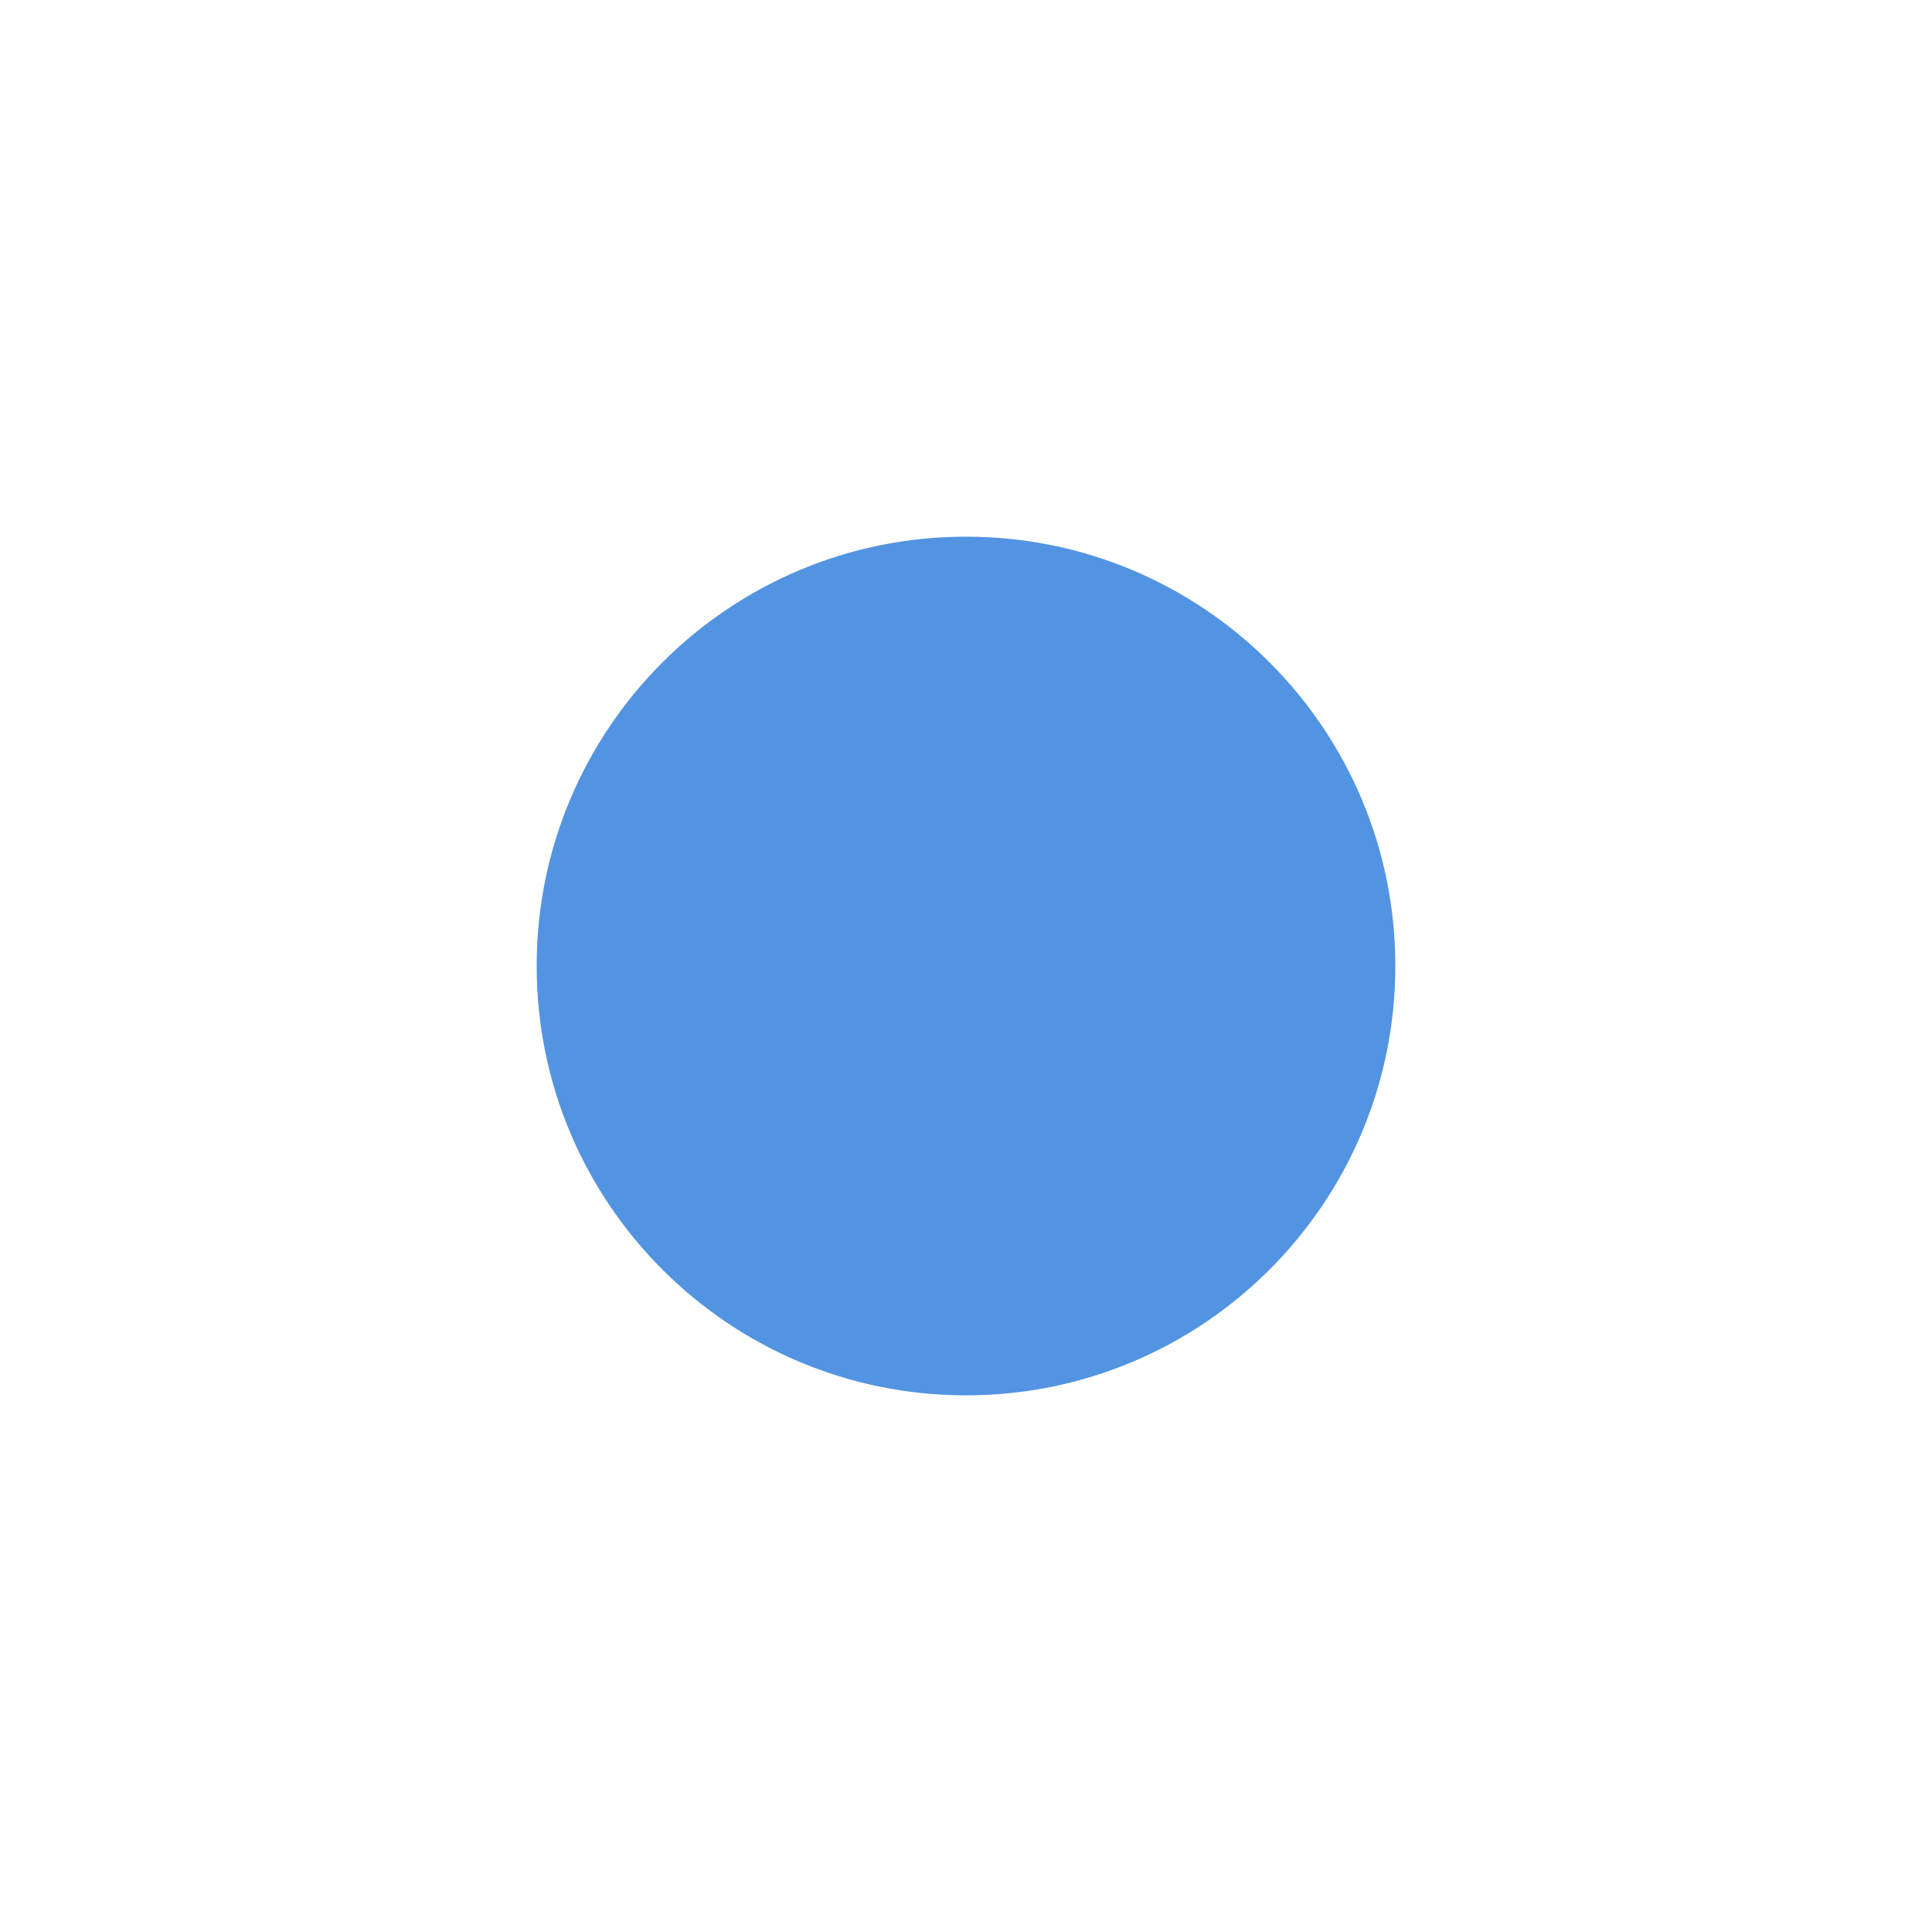
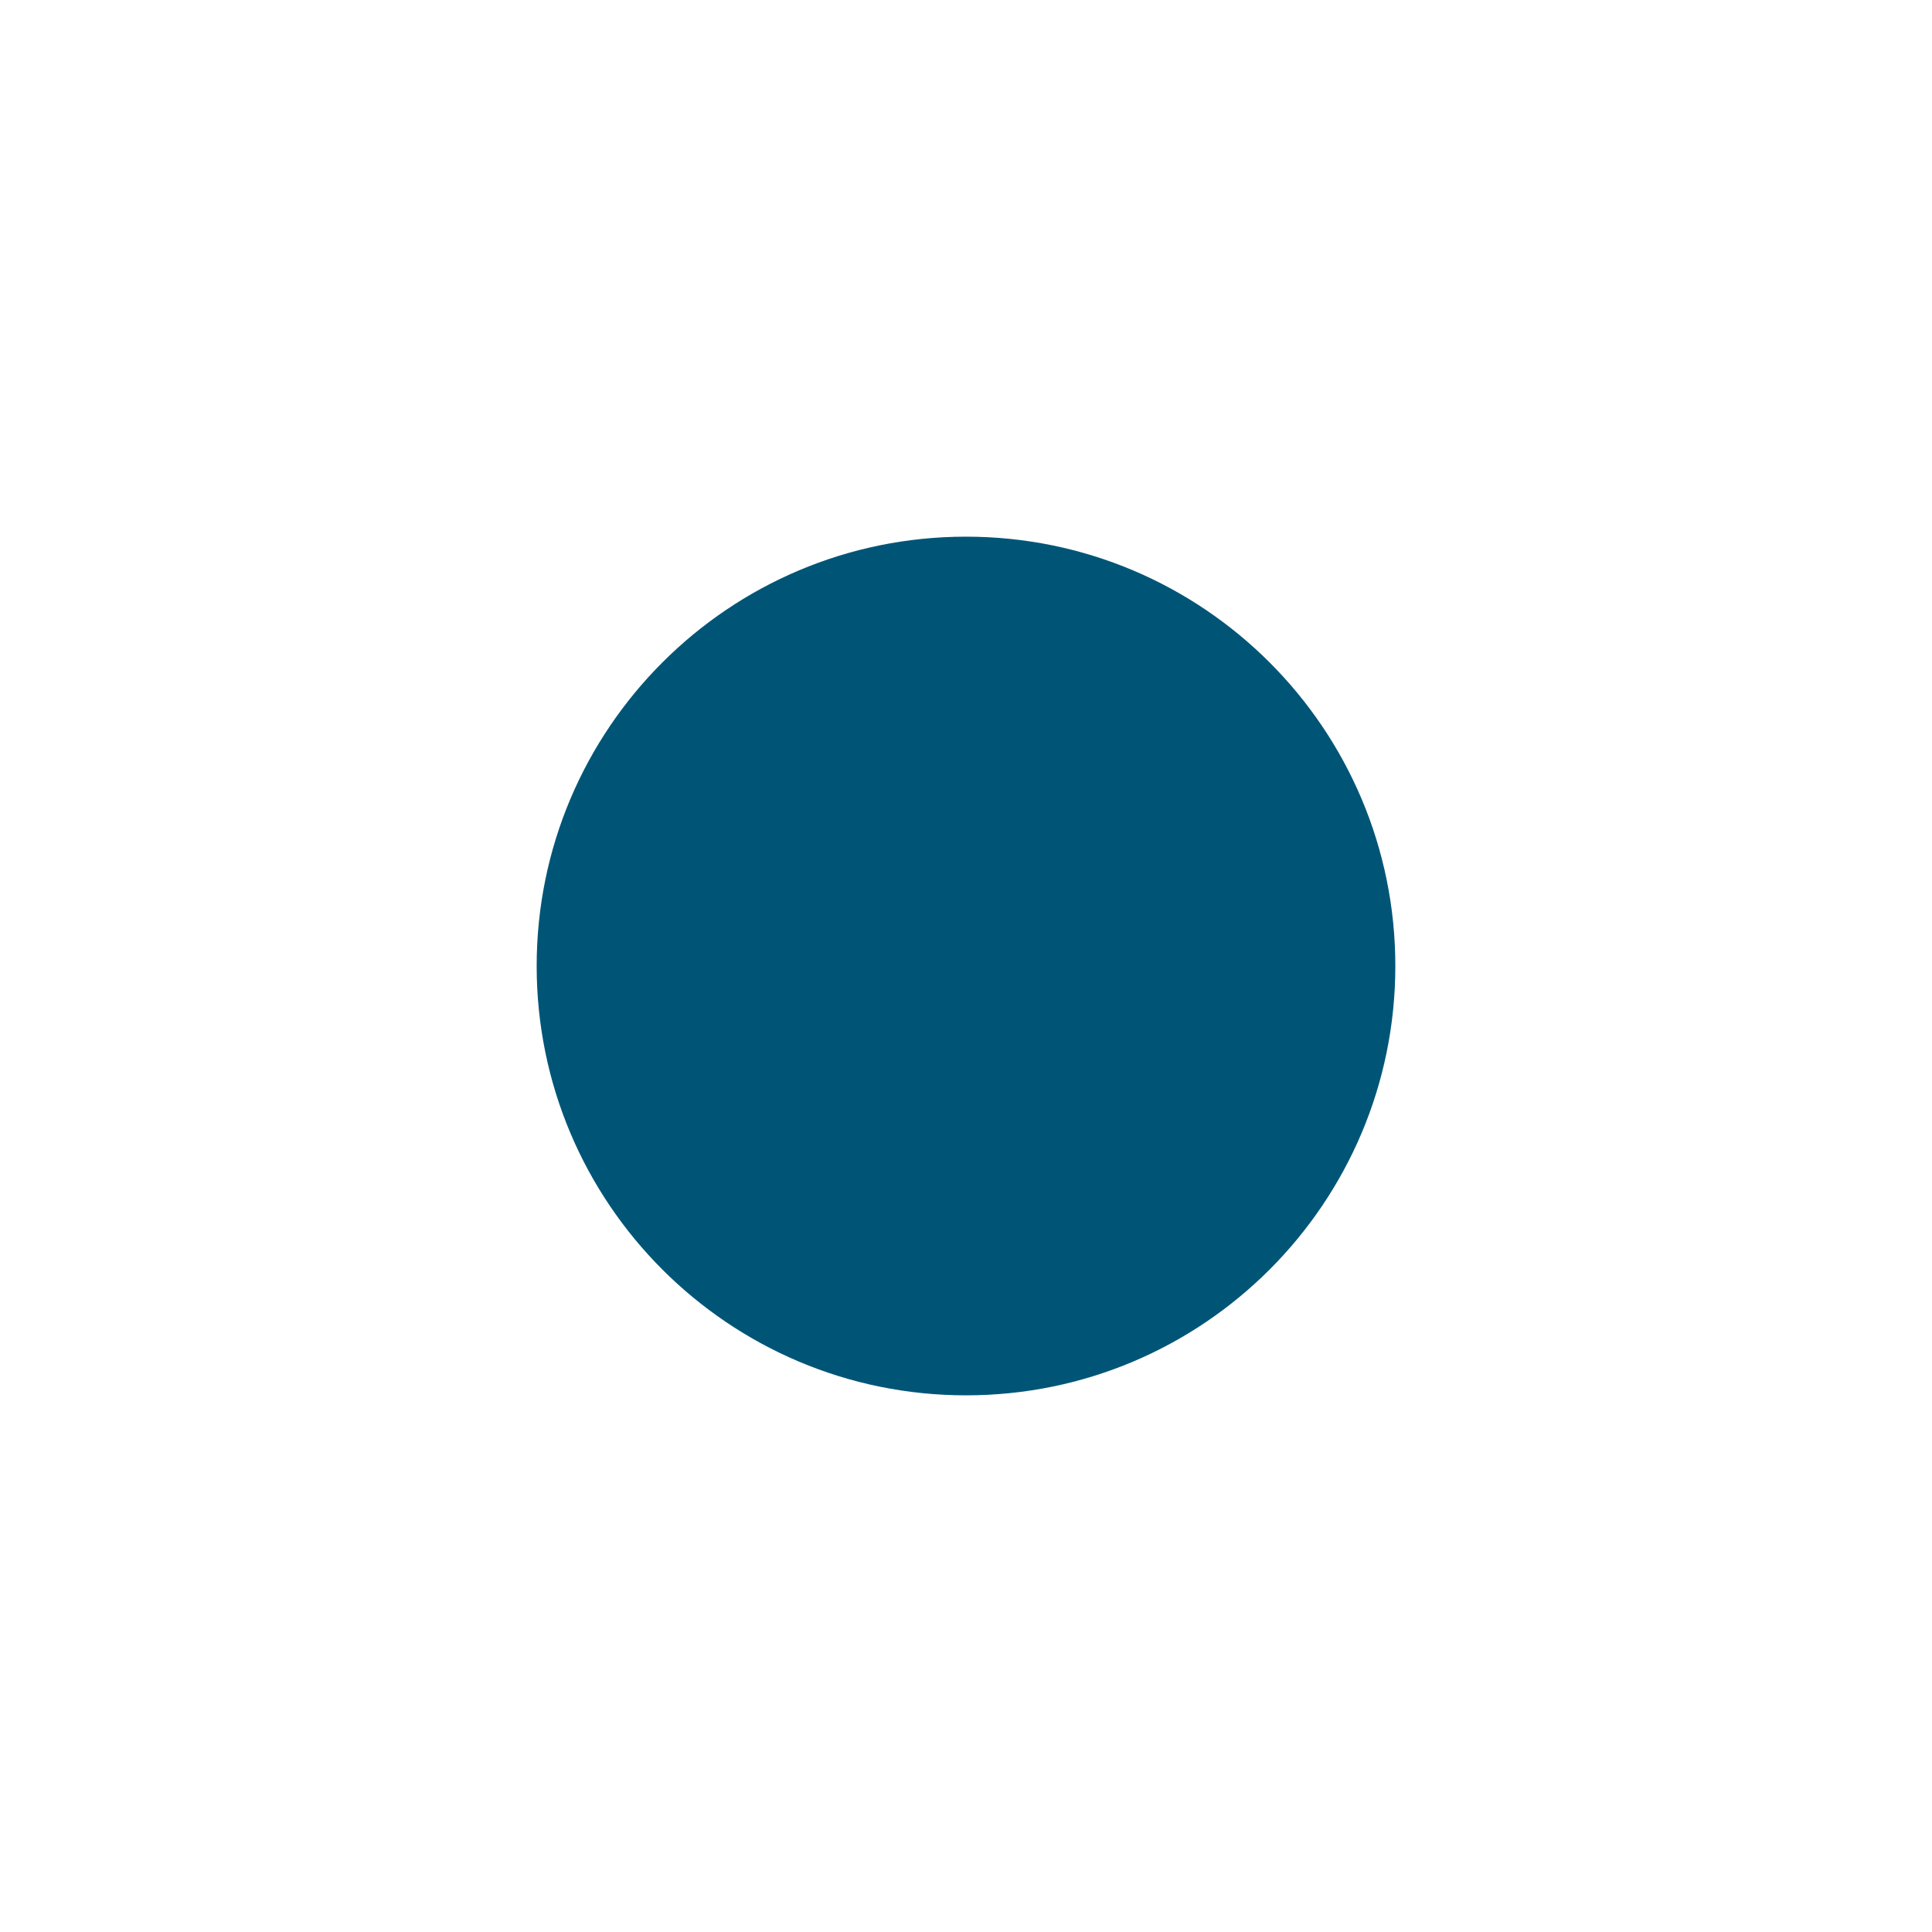
<svg xmlns="http://www.w3.org/2000/svg" xmlns:ns1="http://www.openswatchbook.org/uri/2009/osb" xmlns:xlink="http://www.w3.org/1999/xlink" width="18" height="18" id="svg5266" version="1.1">
  <defs id="defs5268">
    <linearGradient id="selected_bg_color" ns1:paint="solid">
-       <stop style="stop-color:#5294e2;stop-opacity:1;" offset="0" id="stop4137" />
+       <stop style="stop-color:#005577;stop-opacity:1;" offset="0" id="stop4137" />
    </linearGradient>
    <linearGradient xlink:href="#selected_bg_color" id="linearGradient4139" x1="9" y1="3" x2="9" y2="11" gradientUnits="userSpaceOnUse" />
  </defs>
  <g id="layer1" transform="translate(0,2)">
    <circle style="opacity:1;fill:url(#linearGradient4139);fill-opacity:1;stroke:none;stroke-opacity:0.706" id="path4136" cx="9" cy="7" r="4" />
  </g>
</svg>
